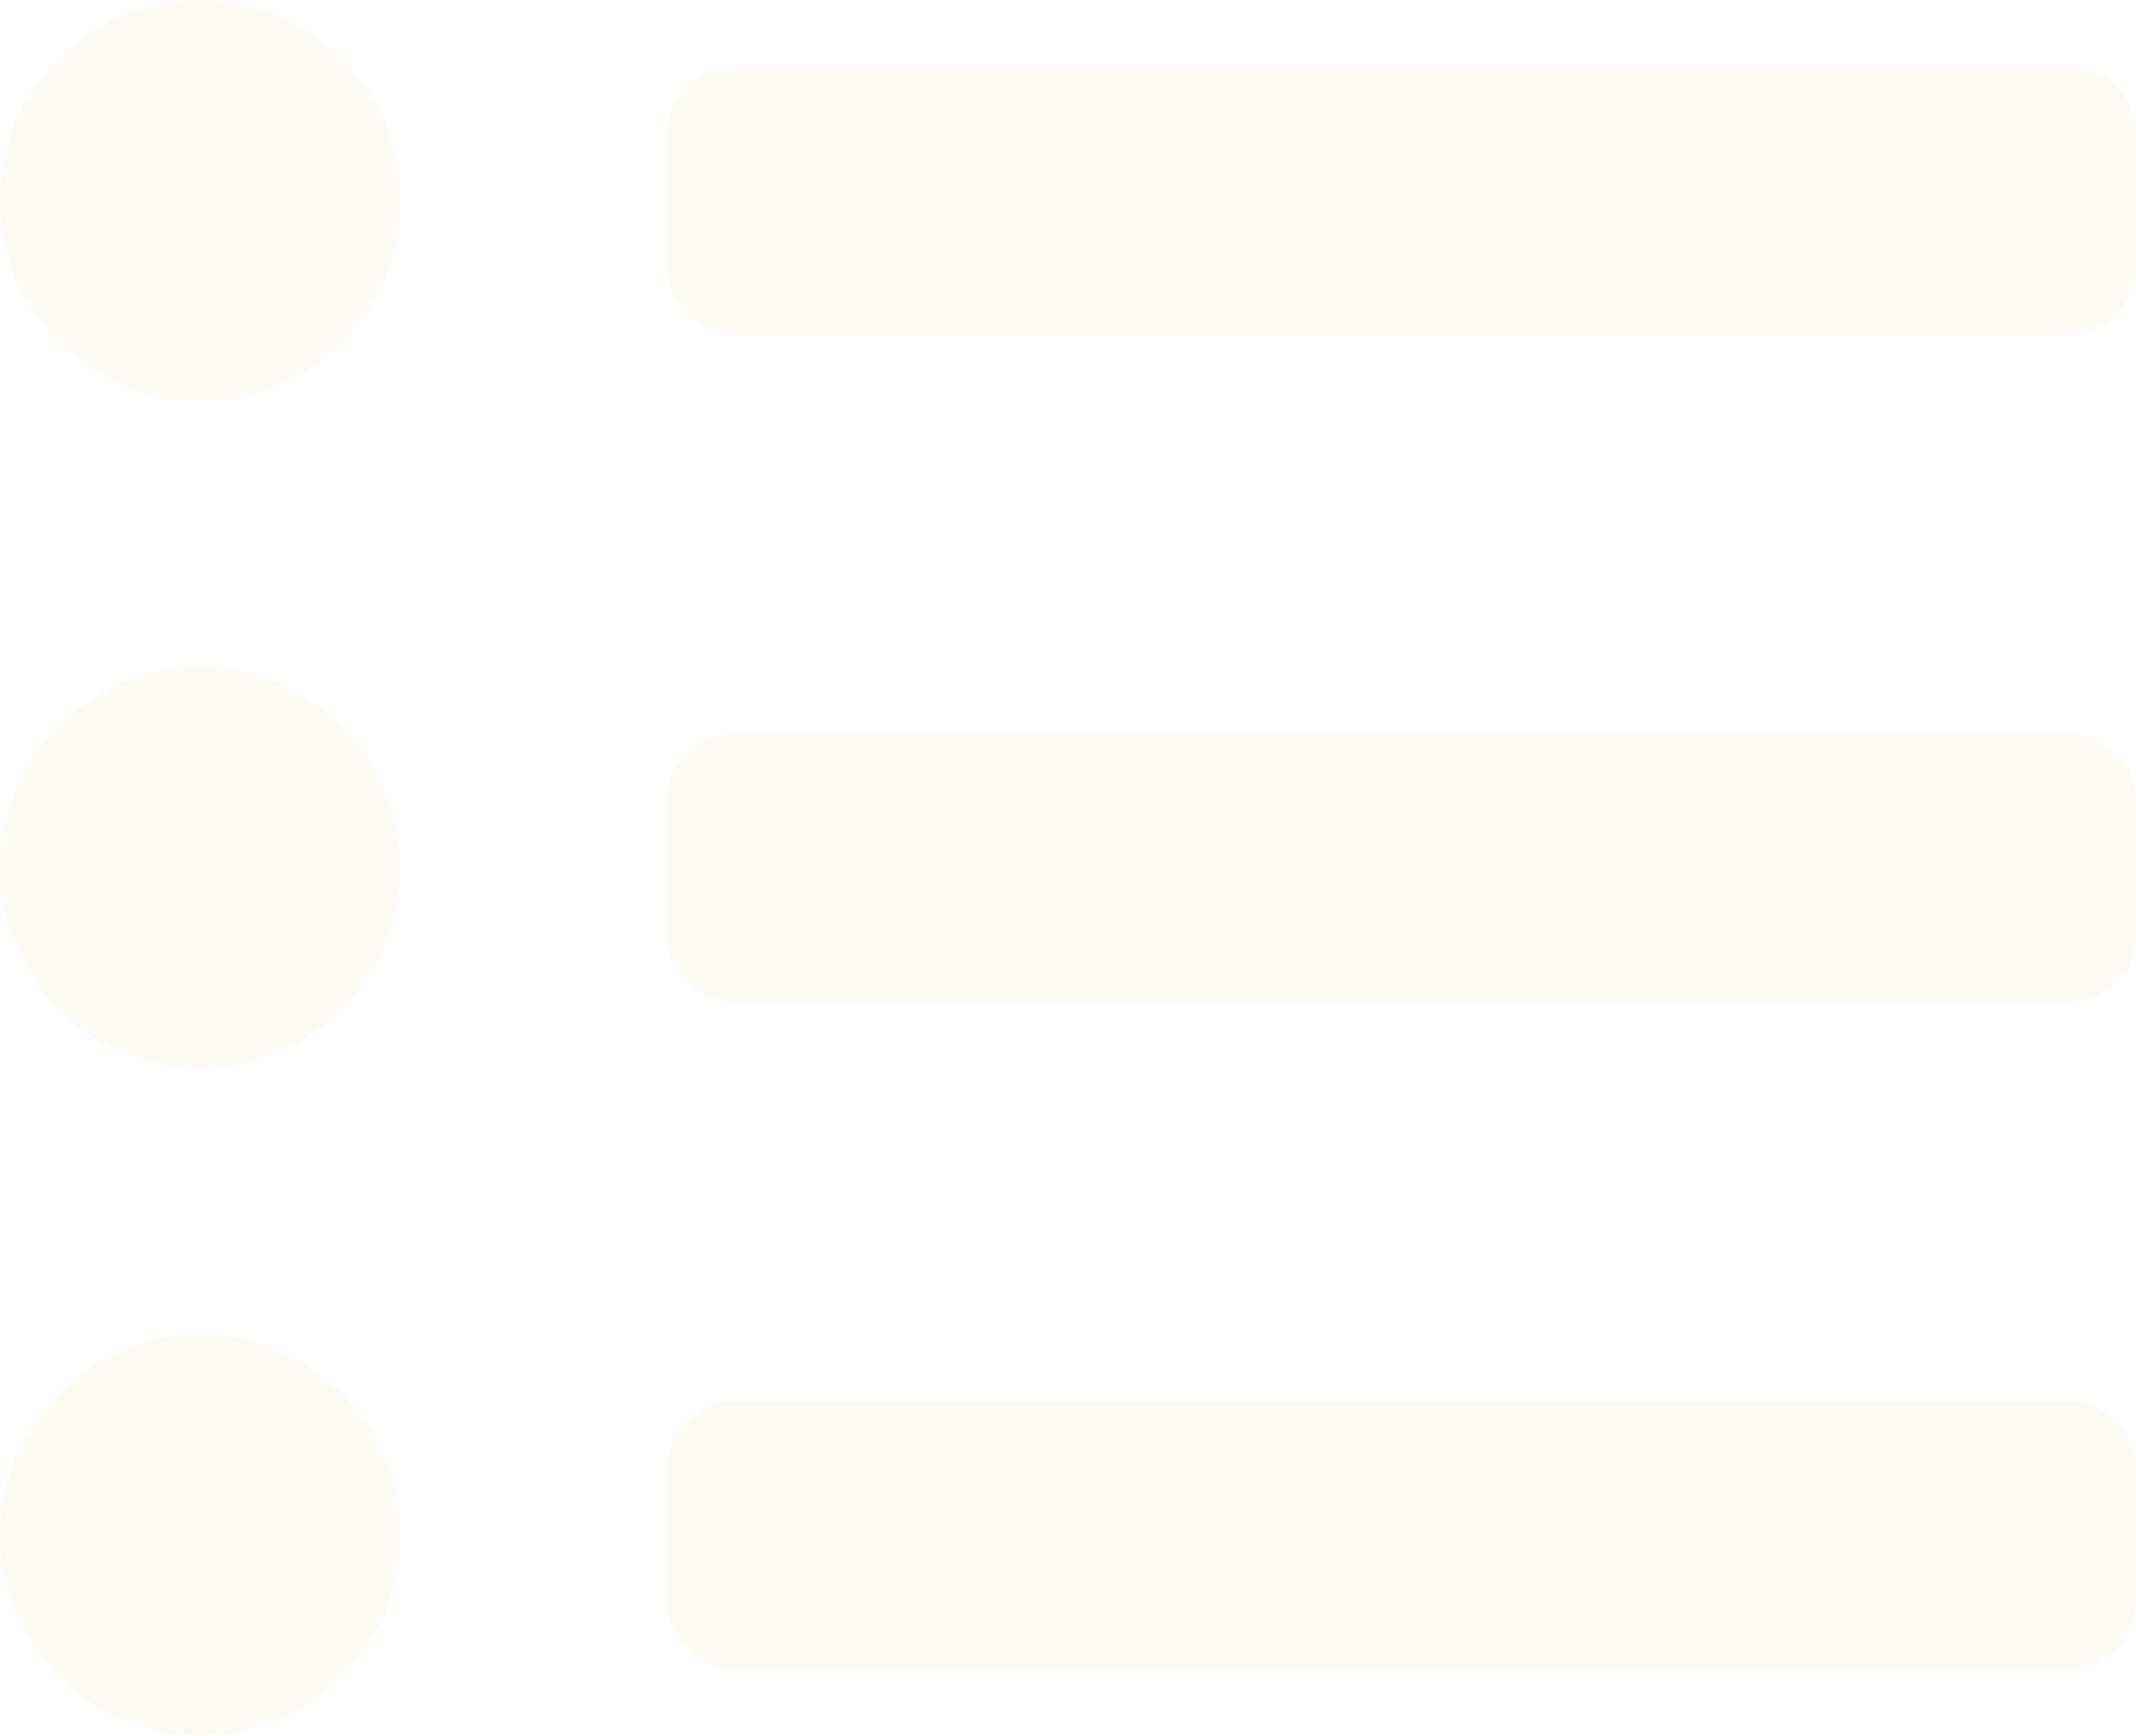
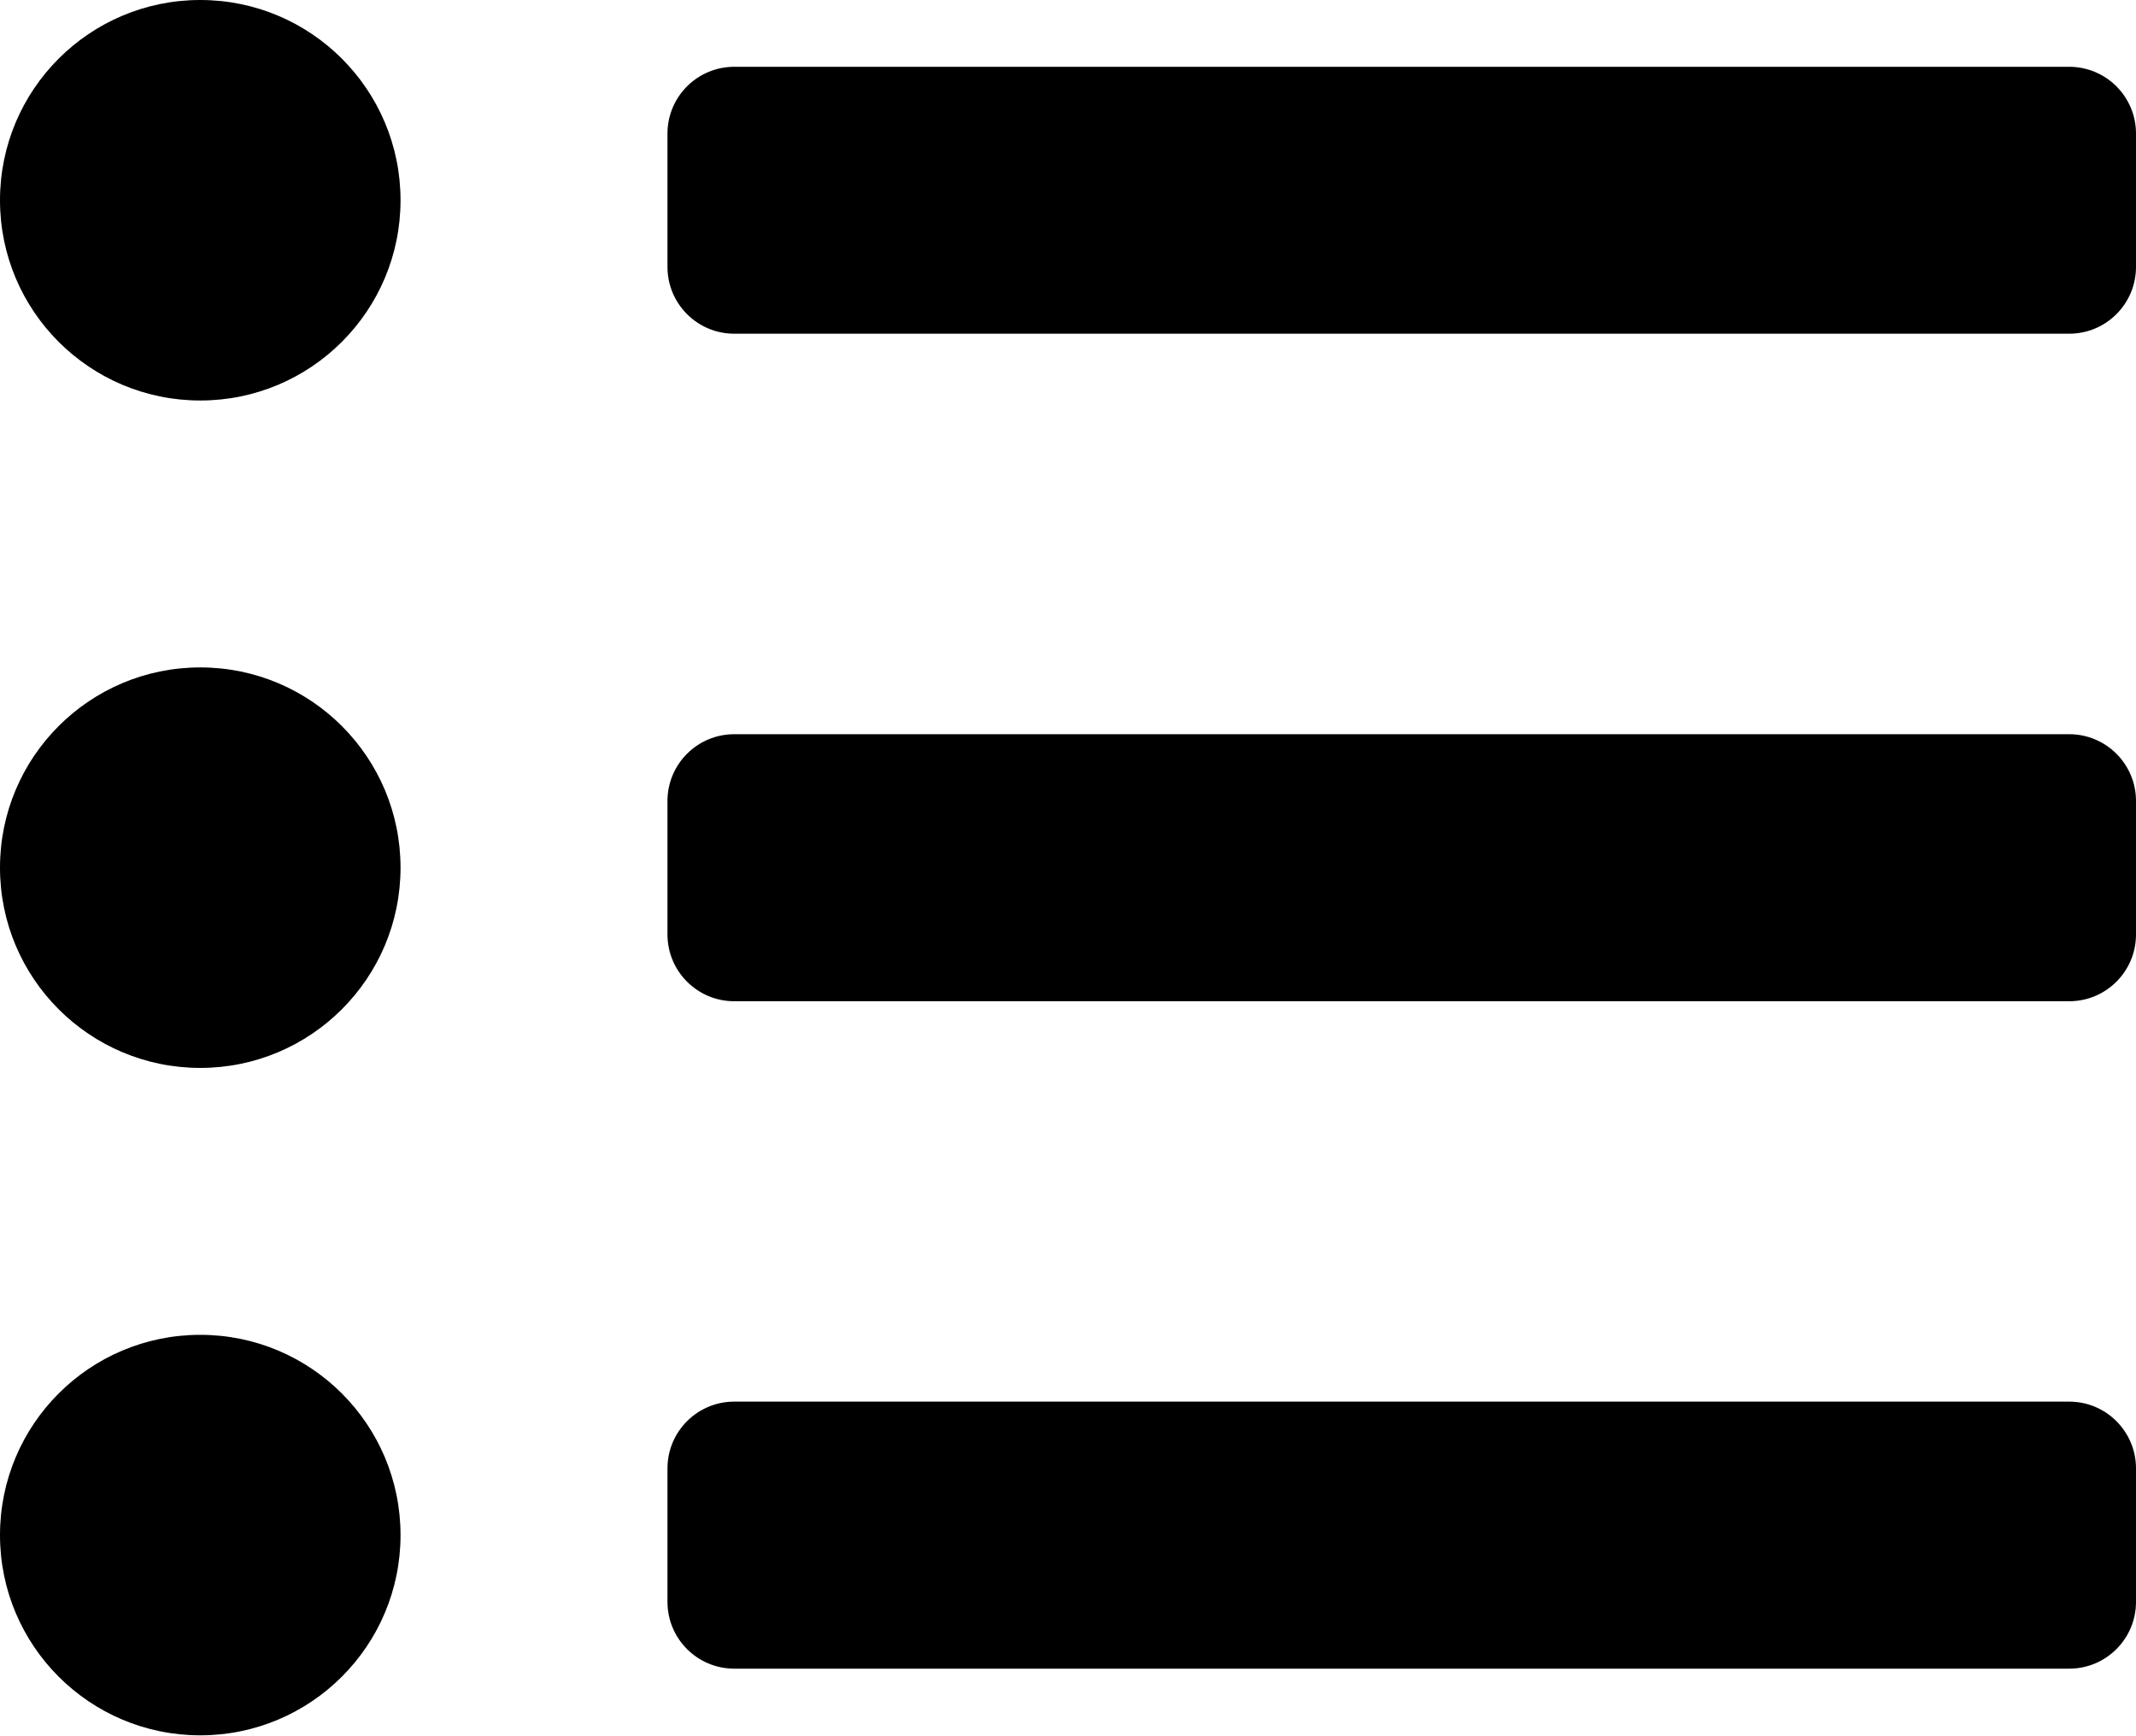
- <svg xmlns="http://www.w3.org/2000/svg" width="17.94" height="14.576" viewBox="0 0 17.94 14.576">
-   <path id="Icon_awesome-list-ul" data-name="Icon awesome-list-ul" d="M1.682,3.375A1.682,1.682,0,1,0,3.364,5.057,1.682,1.682,0,0,0,1.682,3.375Zm0,5.606a1.682,1.682,0,1,0,1.682,1.682A1.682,1.682,0,0,0,1.682,8.981Zm0,5.606a1.682,1.682,0,1,0,1.682,1.682,1.682,1.682,0,0,0-1.682-1.682Zm15.7.561H6.167a.561.561,0,0,0-.561.561V16.83a.561.561,0,0,0,.561.561H17.379a.561.561,0,0,0,.561-.561V15.709A.561.561,0,0,0,17.379,15.148Zm0-11.212H6.167a.561.561,0,0,0-.561.561V5.617a.561.561,0,0,0,.561.561H17.379a.561.561,0,0,0,.561-.561V4.5A.561.561,0,0,0,17.379,3.936Zm0,5.606H6.167a.561.561,0,0,0-.561.561v1.121a.561.561,0,0,0,.561.561H17.379a.561.561,0,0,0,.561-.561V10.1A.561.561,0,0,0,17.379,9.542Z" transform="translate(0 -3.375)" fill="#fcfaf1" />
+ <svg xmlns="http://www.w3.org/2000/svg" class="fill-white group-hover:fill-yellow mr-2" width="17.94" height="14.576" viewBox="0 0 17.94 14.576">
+   <path id="Icon_awesome-list-ul" data-name="Icon awesome-list-ul" d="M1.682,3.375A1.682,1.682,0,1,0,3.364,5.057,1.682,1.682,0,0,0,1.682,3.375Zm0,5.606a1.682,1.682,0,1,0,1.682,1.682A1.682,1.682,0,0,0,1.682,8.981Zm0,5.606a1.682,1.682,0,1,0,1.682,1.682,1.682,1.682,0,0,0-1.682-1.682Zm15.7.561H6.167a.561.561,0,0,0-.561.561V16.83a.561.561,0,0,0,.561.561H17.379a.561.561,0,0,0,.561-.561V15.709A.561.561,0,0,0,17.379,15.148Zm0-11.212H6.167a.561.561,0,0,0-.561.561V5.617a.561.561,0,0,0,.561.561H17.379a.561.561,0,0,0,.561-.561V4.5A.561.561,0,0,0,17.379,3.936Zm0,5.606H6.167a.561.561,0,0,0-.561.561v1.121a.561.561,0,0,0,.561.561H17.379a.561.561,0,0,0,.561-.561V10.1A.561.561,0,0,0,17.379,9.542Z" transform="translate(0 -3.375)" />
</svg>
